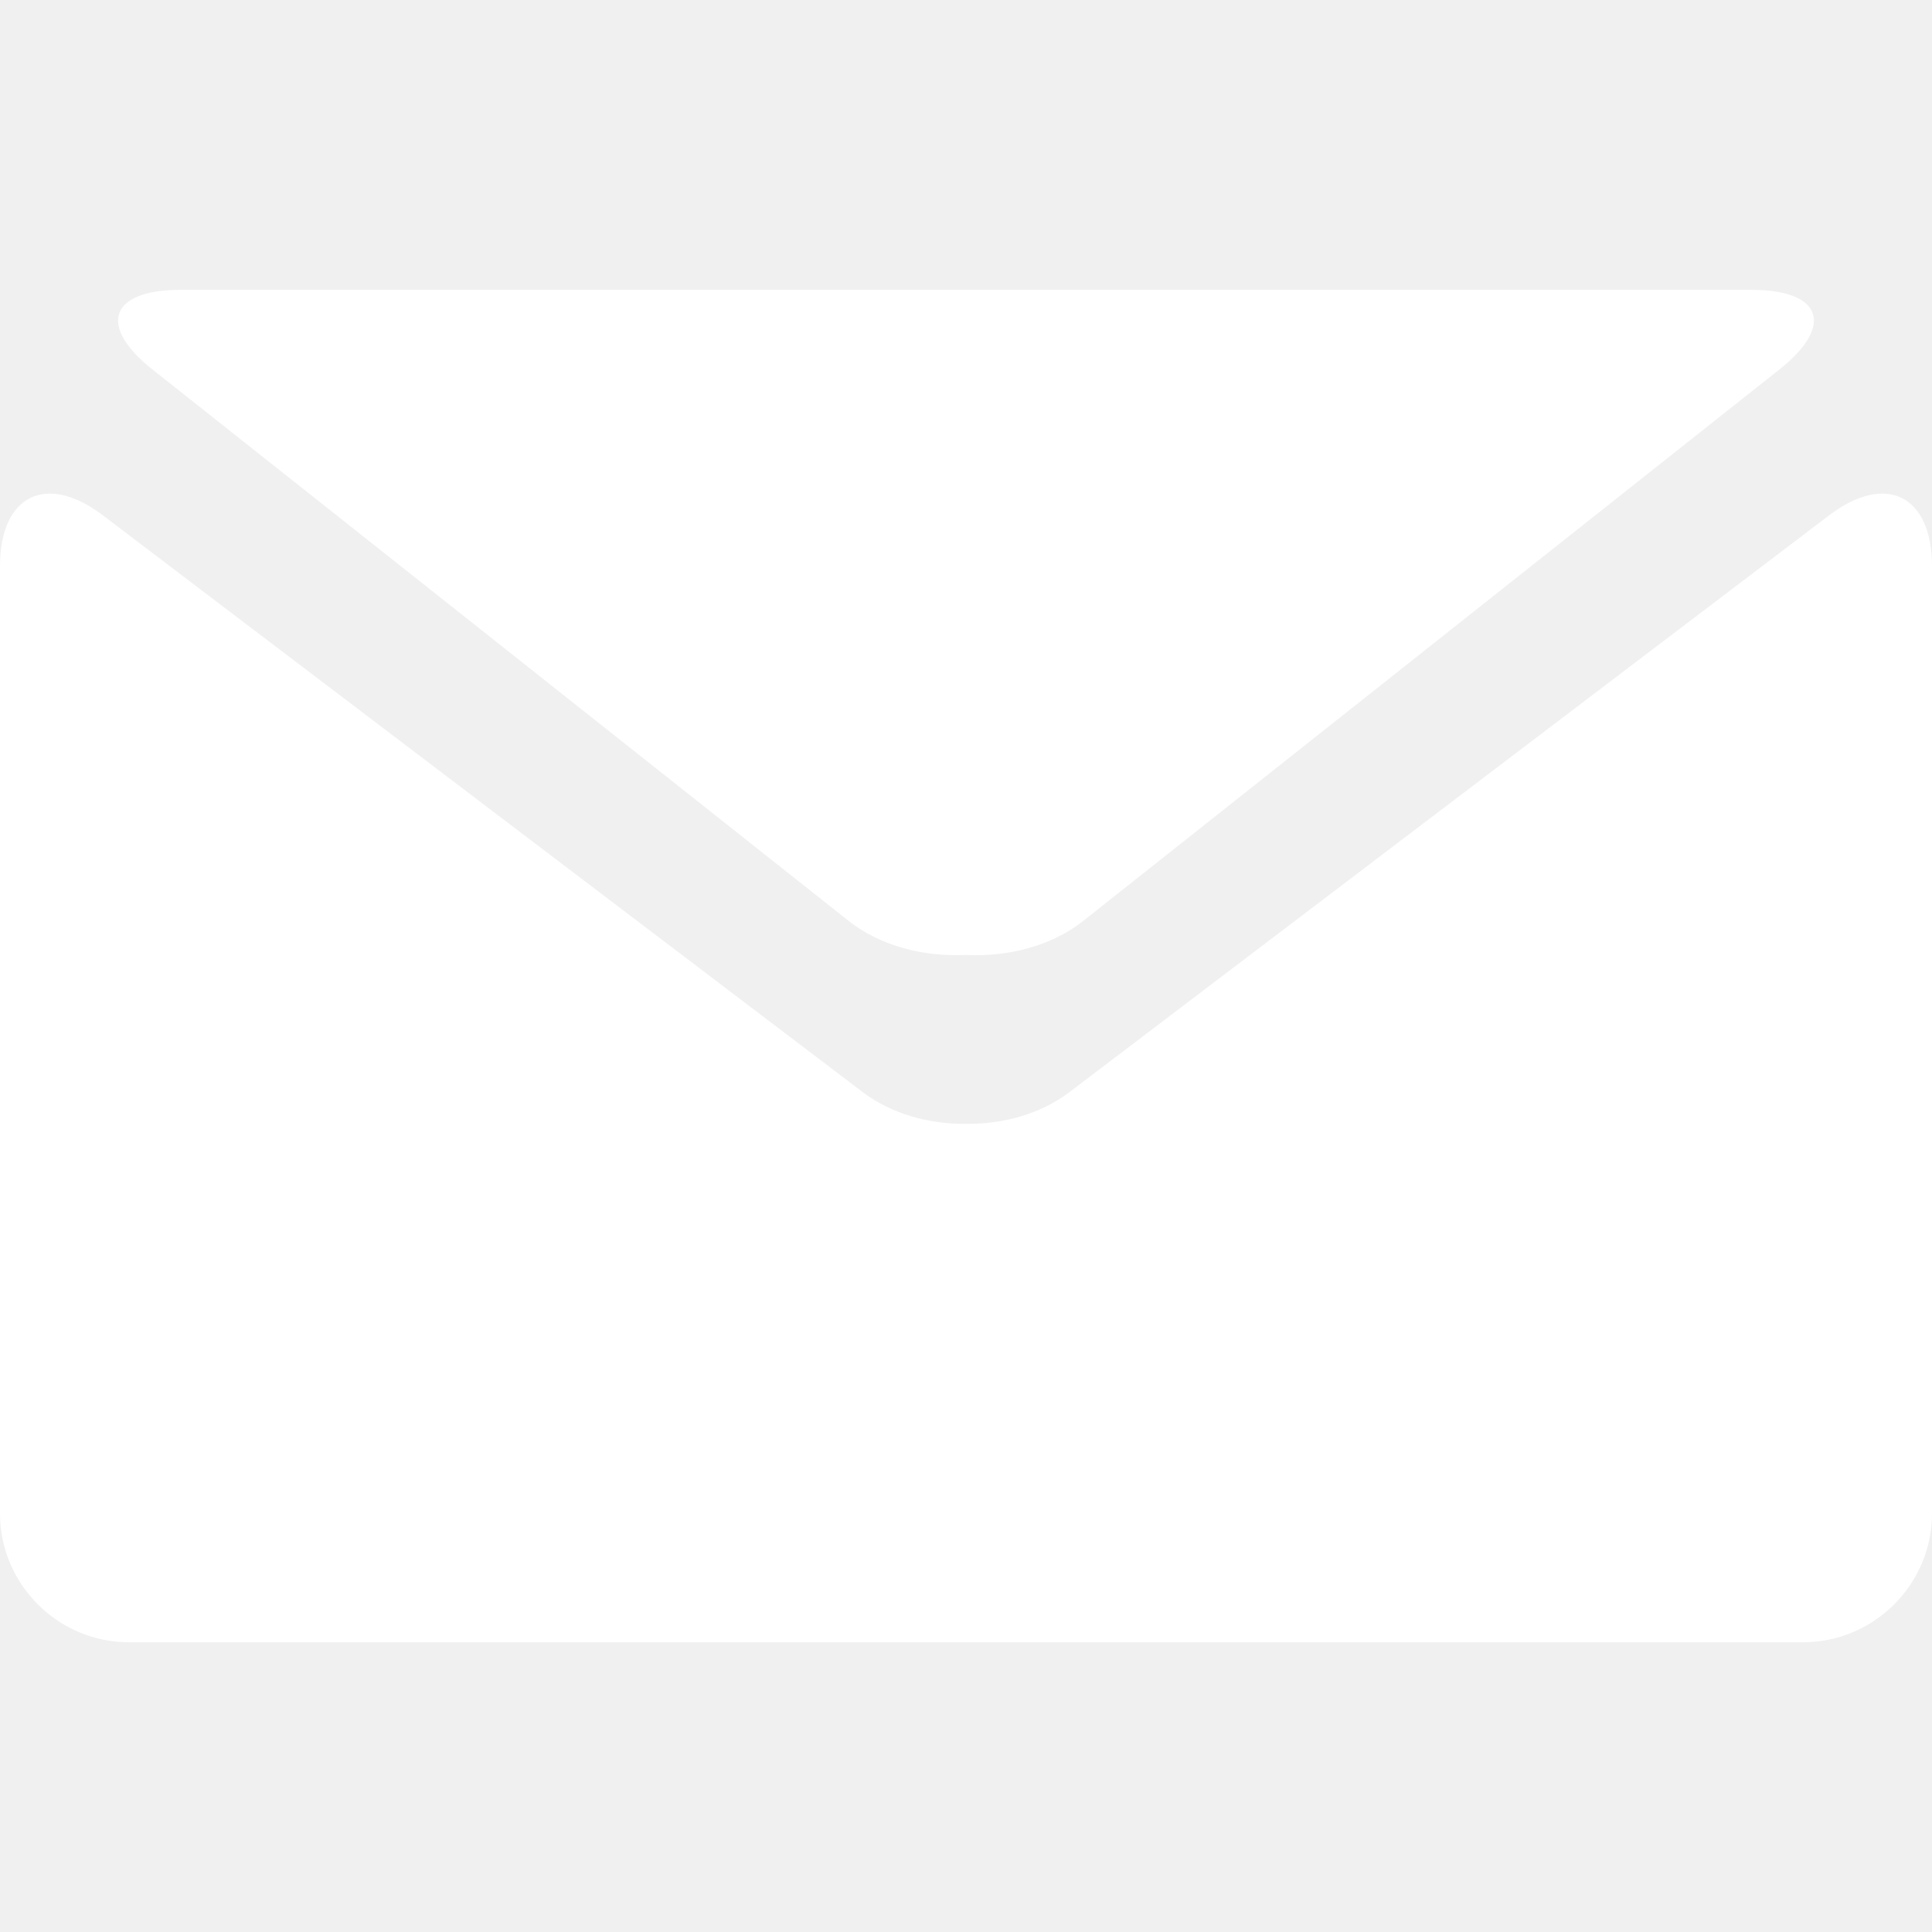
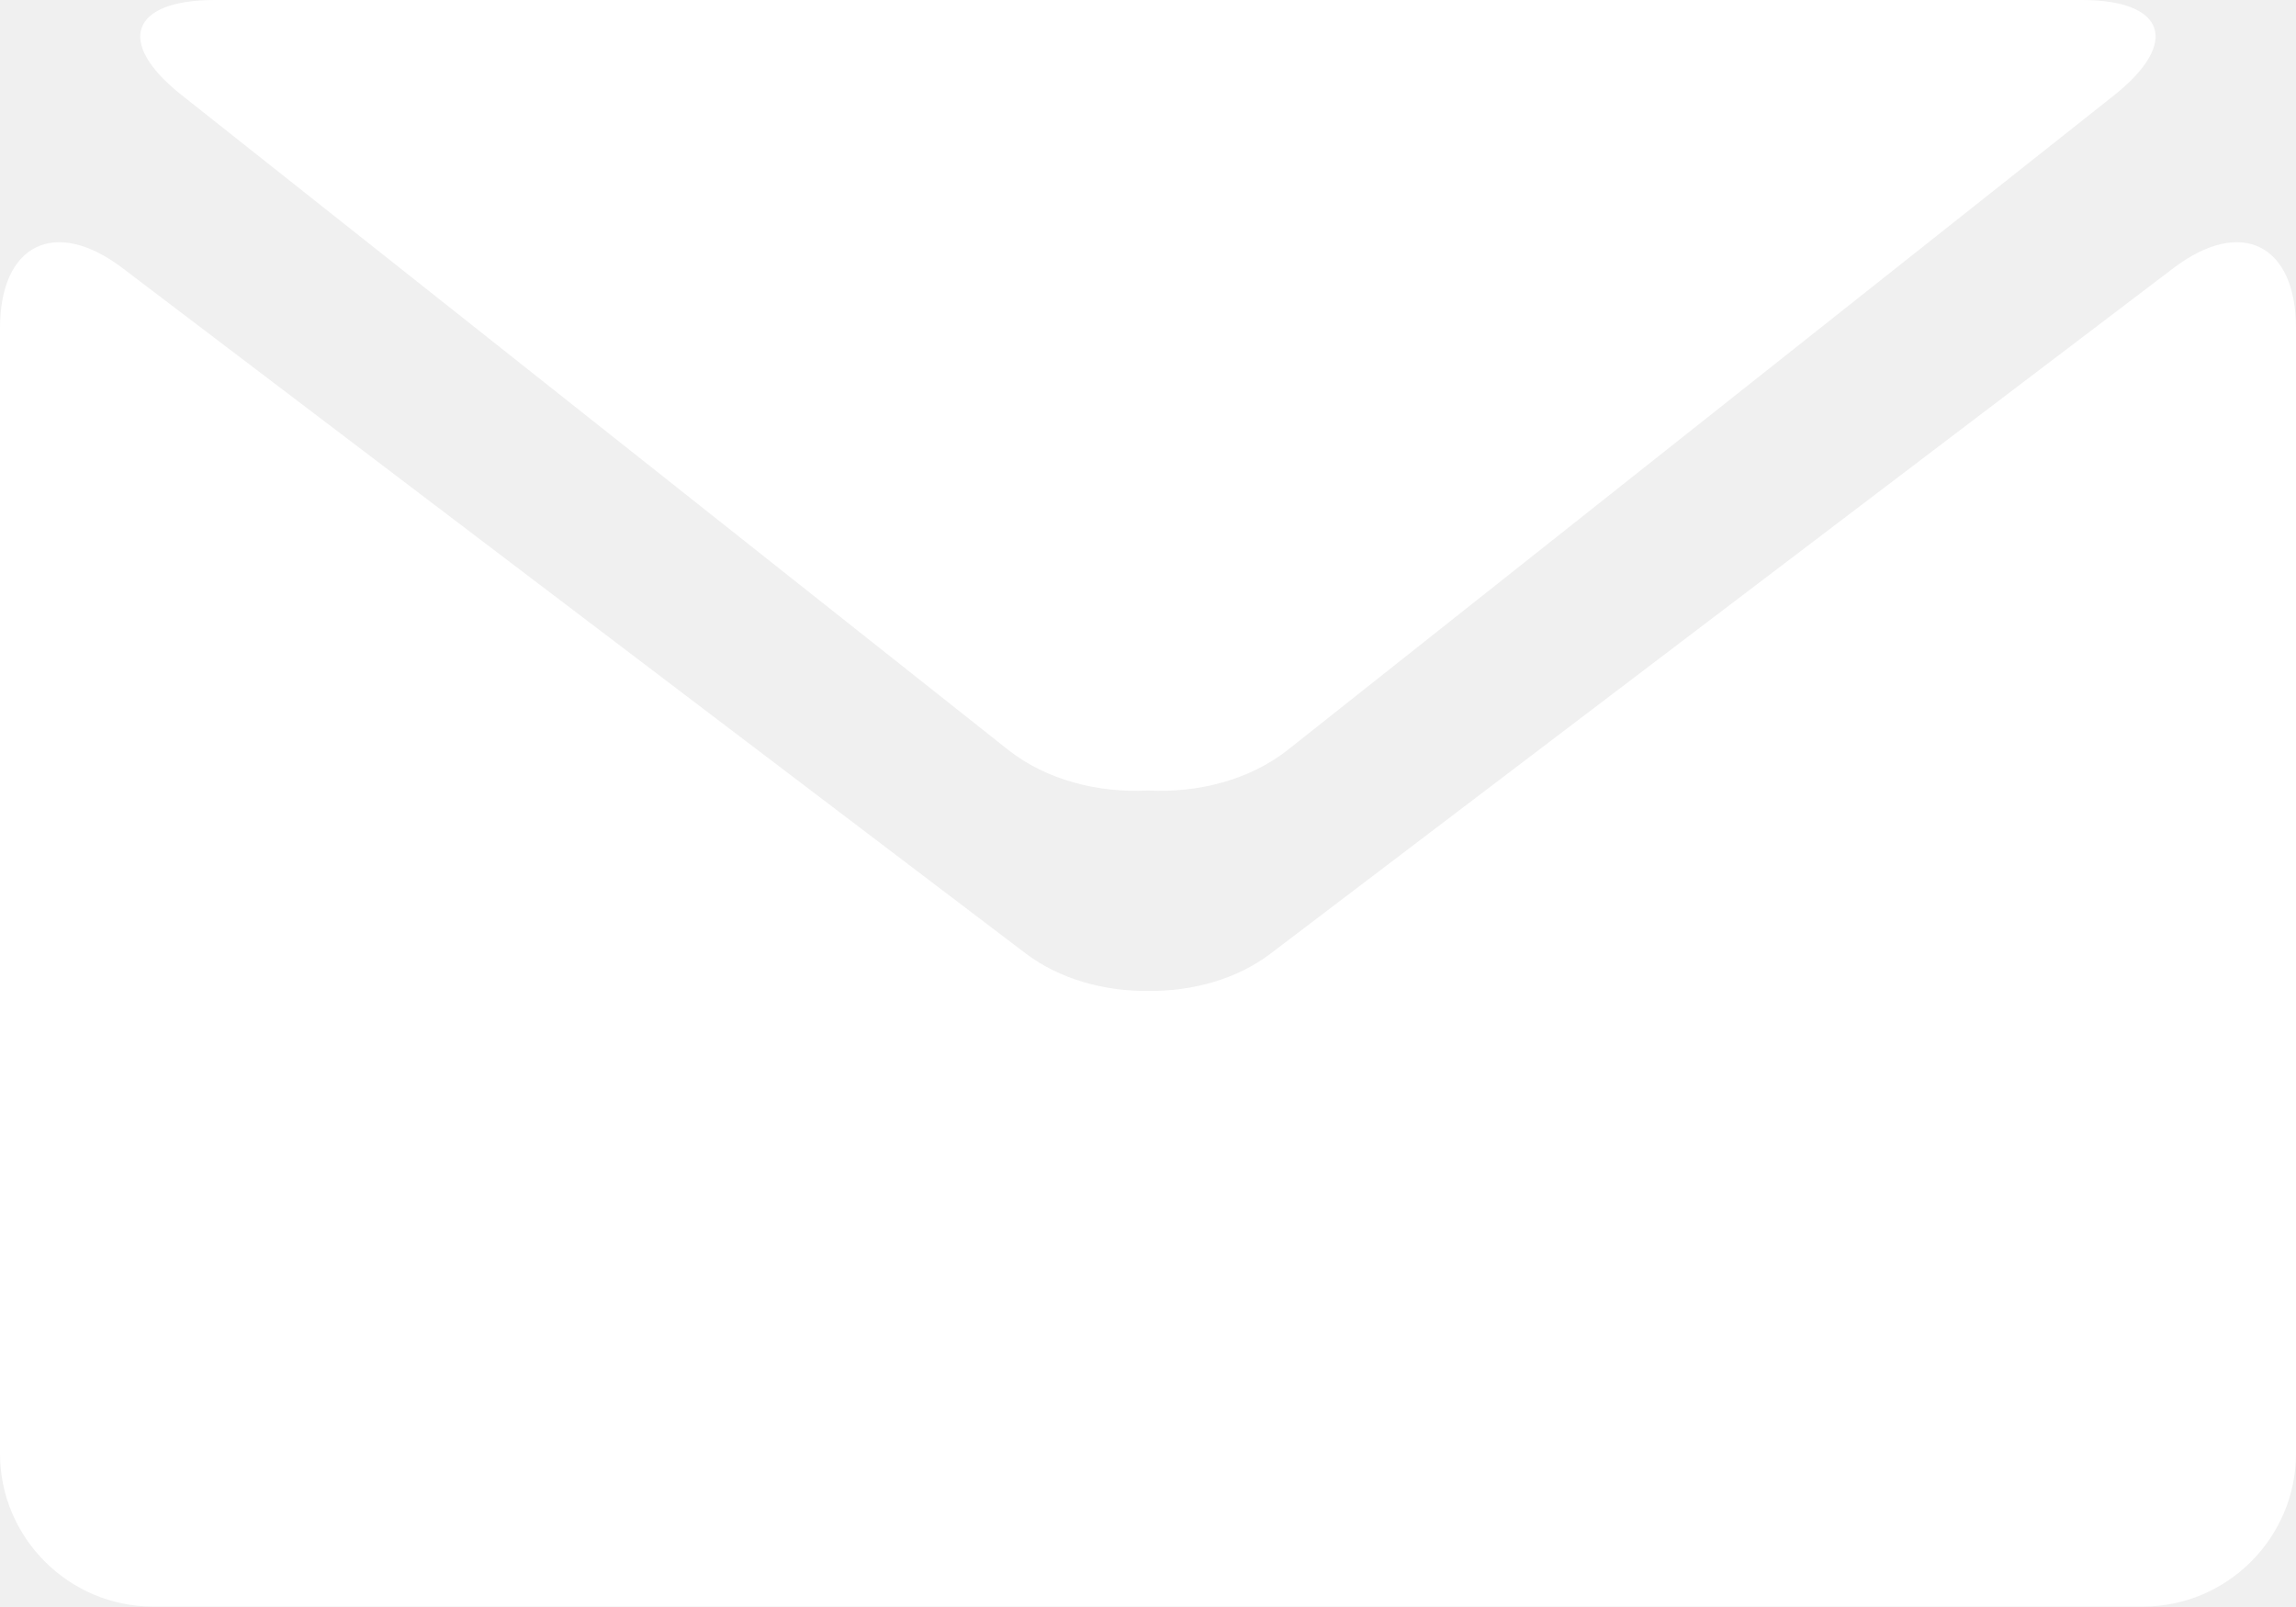
- <svg xmlns="http://www.w3.org/2000/svg" version="1.1" id="Capa_1" x="0px" y="0px" viewBox="0 0 27.857 27.857" style="enable-background:new 0 0 27.857 27.857;" xml:space="preserve" width="512px" height="512px">
+ <svg xmlns="http://www.w3.org/2000/svg" version="1.1" id="Capa_1" x="0px" y="0px" viewBox="0 0 512 358.4" style="enable-background:new 0 0 512 358.4;" xml:space="preserve">
+   <style type="text/css">
+ 	.st0{fill:#FFFFFF;}
+ </style>
  <g>
    <g>
-       <path d="M2.203,5.331l10.034,7.948c0.455,0.36,1.082,0.52,1.691,0.49c0.608,0.03,1.235-0.129,1.69-0.49    l10.034-7.948c0.804-0.633,0.622-1.152-0.398-1.152H13.929H2.604C1.583,4.179,1.401,4.698,2.203,5.331z" fill="#FFFFFF" />
-       <path d="M26.377,7.428l-10.965,8.325c-0.41,0.308-0.947,0.458-1.482,0.451    c-0.536,0.007-1.073-0.144-1.483-0.451L1.48,7.428C0.666,6.811,0,7.142,0,8.163v13.659c0,1.021,0.836,1.857,1.857,1.857h12.071H26    c1.021,0,1.857-0.836,1.857-1.857V8.163C27.857,7.142,27.191,6.811,26.377,7.428z" fill="#FFFFFF" />
+       <path class="st0" d="M40.5,21.2l184.4,146.1c8.4,6.6,19.9,9.6,31.1,9c11.2,0.6,22.7-2.4,31.1-9L471.5,21.2    C486.2,9.5,482.9,0,464.2,0H256H47.9C29.1,0,25.7,9.5,40.5,21.2z" />
+       <path class="st0" d="M484.8,59.7l-201.5,153c-7.5,5.7-17.4,8.4-27.2,8.3c-9.9,0.1-19.7-2.6-27.3-8.3L27.2,59.7    C12.2,48.4,0,54.5,0,73.2v251c0,18.8,15.4,34.1,34.1,34.1H256h221.9c18.8,0,34.1-15.4,34.1-34.1v-251    C512,54.5,499.8,48.4,484.8,59.7z" />
    </g>
  </g>
-   <g>
- </g>
-   <g>
- </g>
-   <g>
- </g>
-   <g>
- </g>
-   <g>
- </g>
-   <g>
- </g>
-   <g>
- </g>
-   <g>
- </g>
-   <g>
- </g>
-   <g>
- </g>
-   <g>
- </g>
-   <g>
- </g>
-   <g>
- </g>
-   <g>
- </g>
-   <g>
- </g>
</svg>
